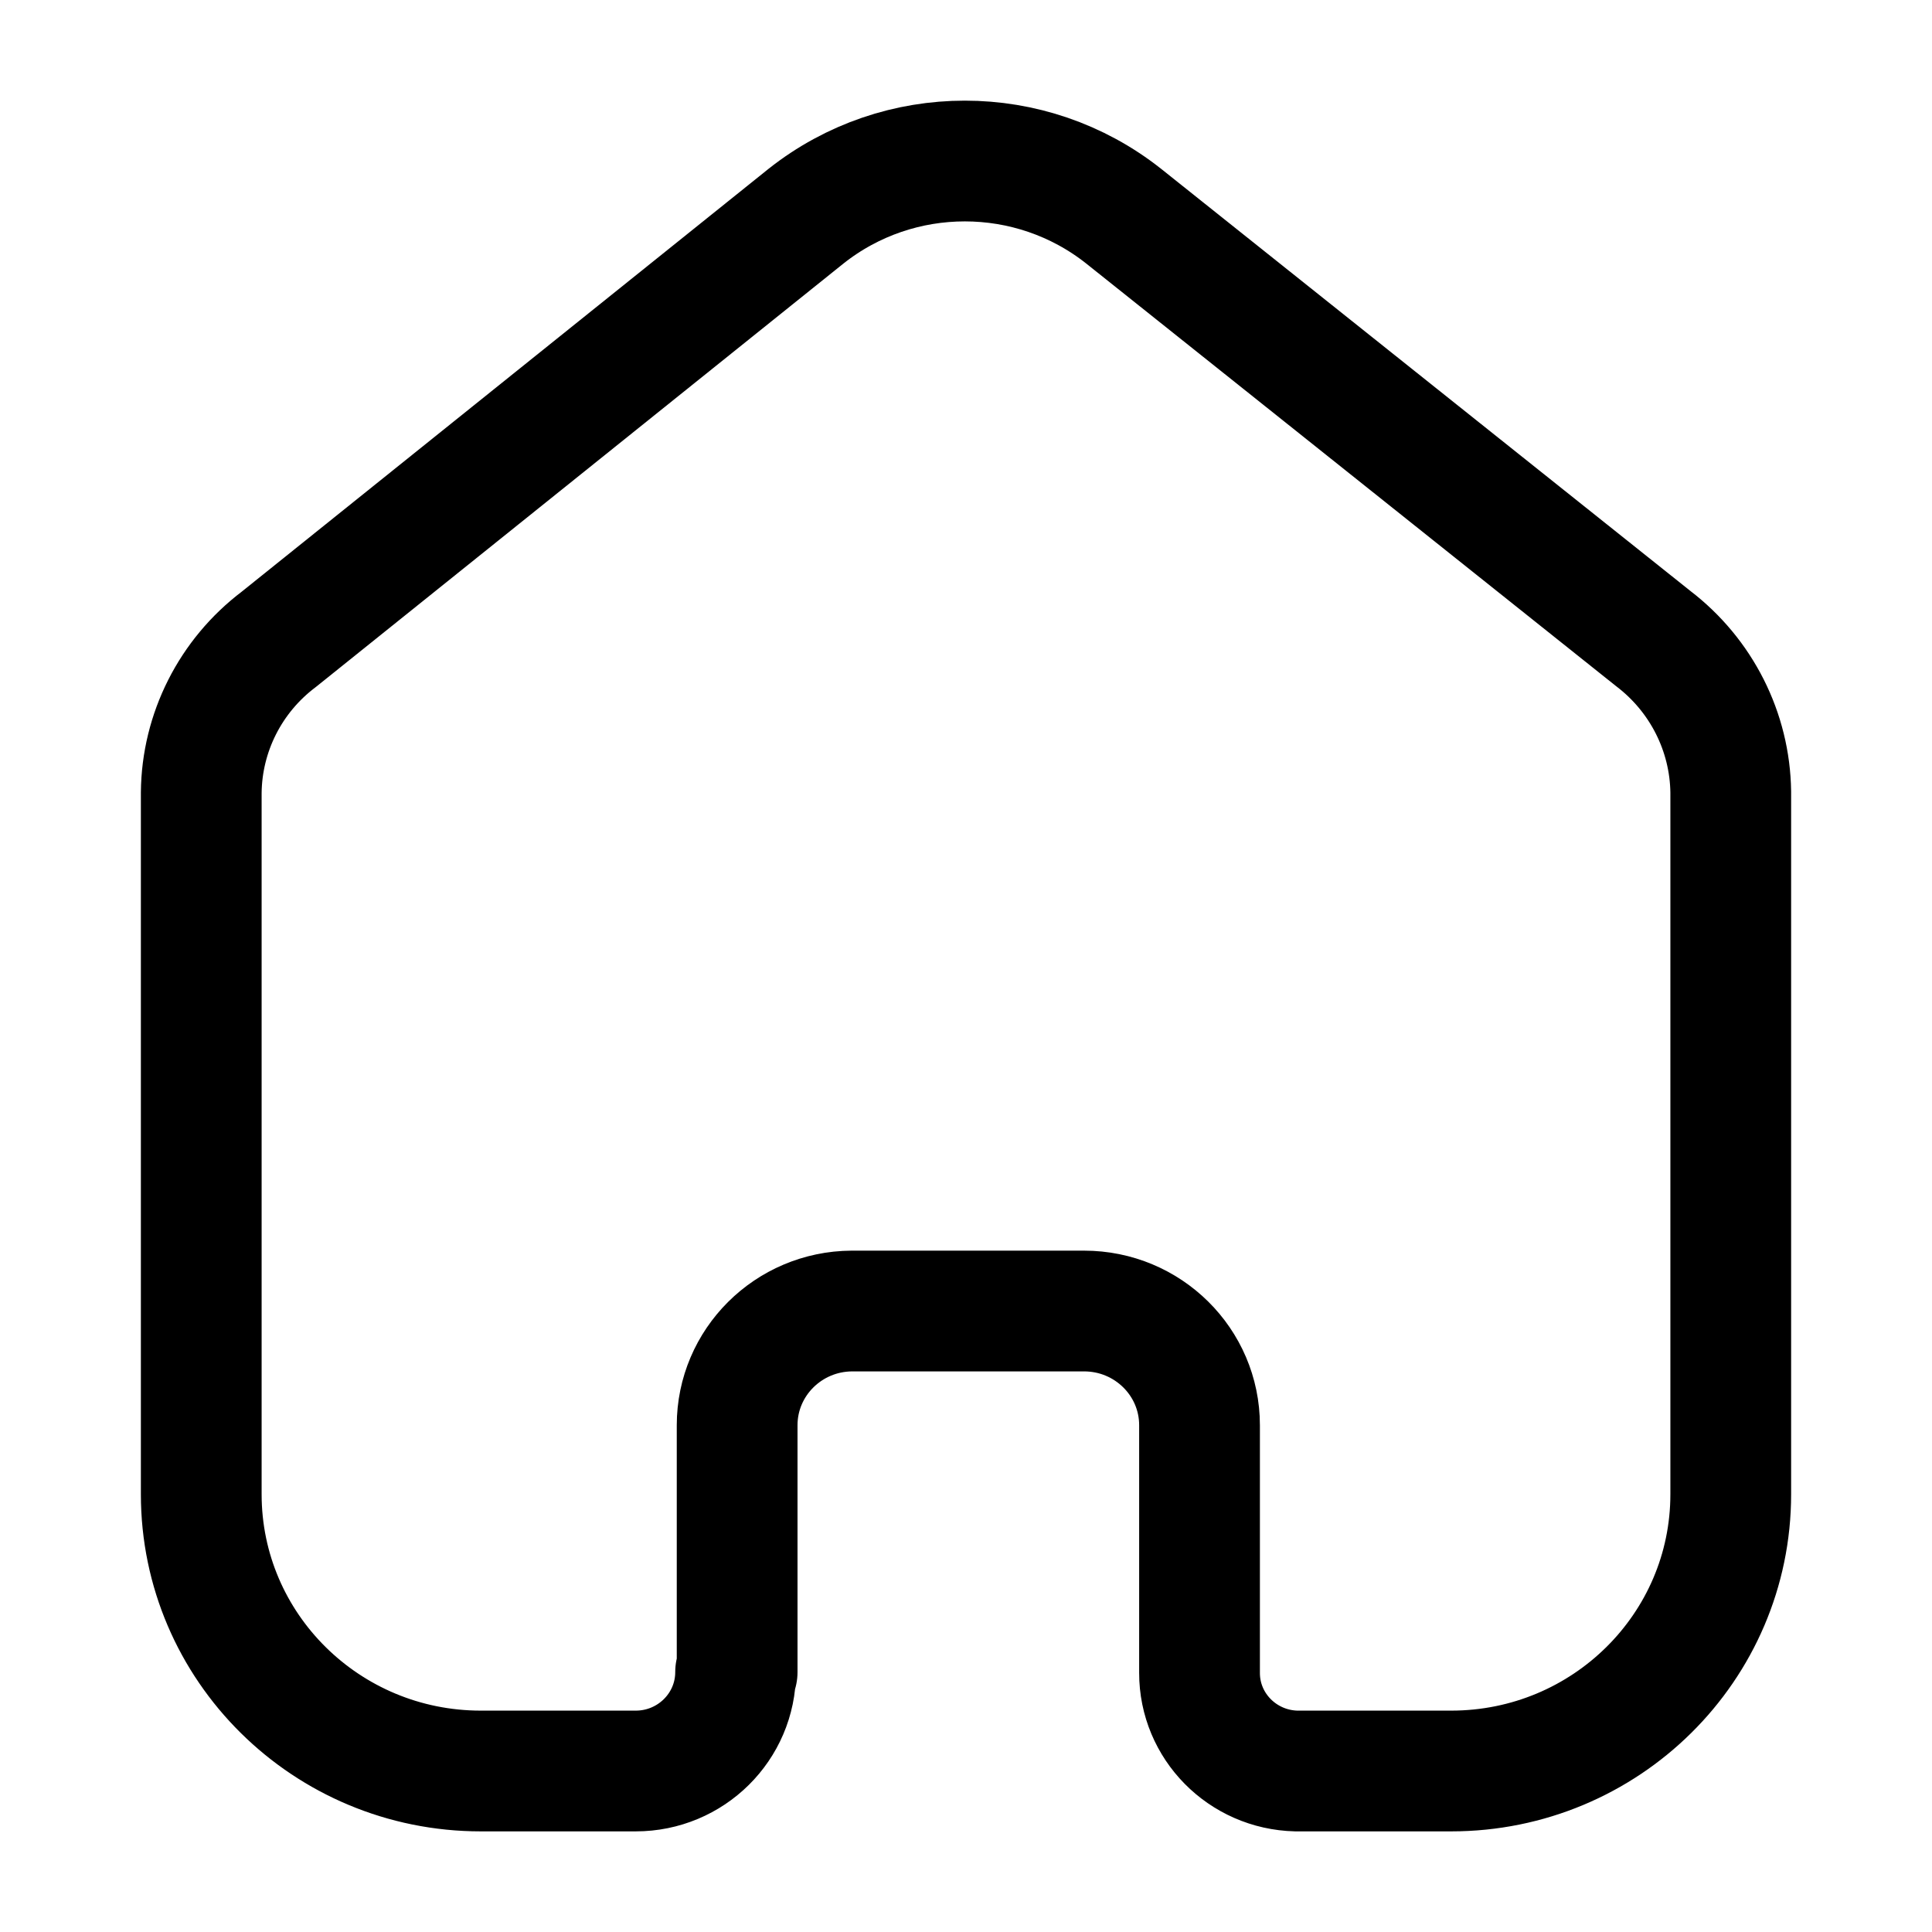
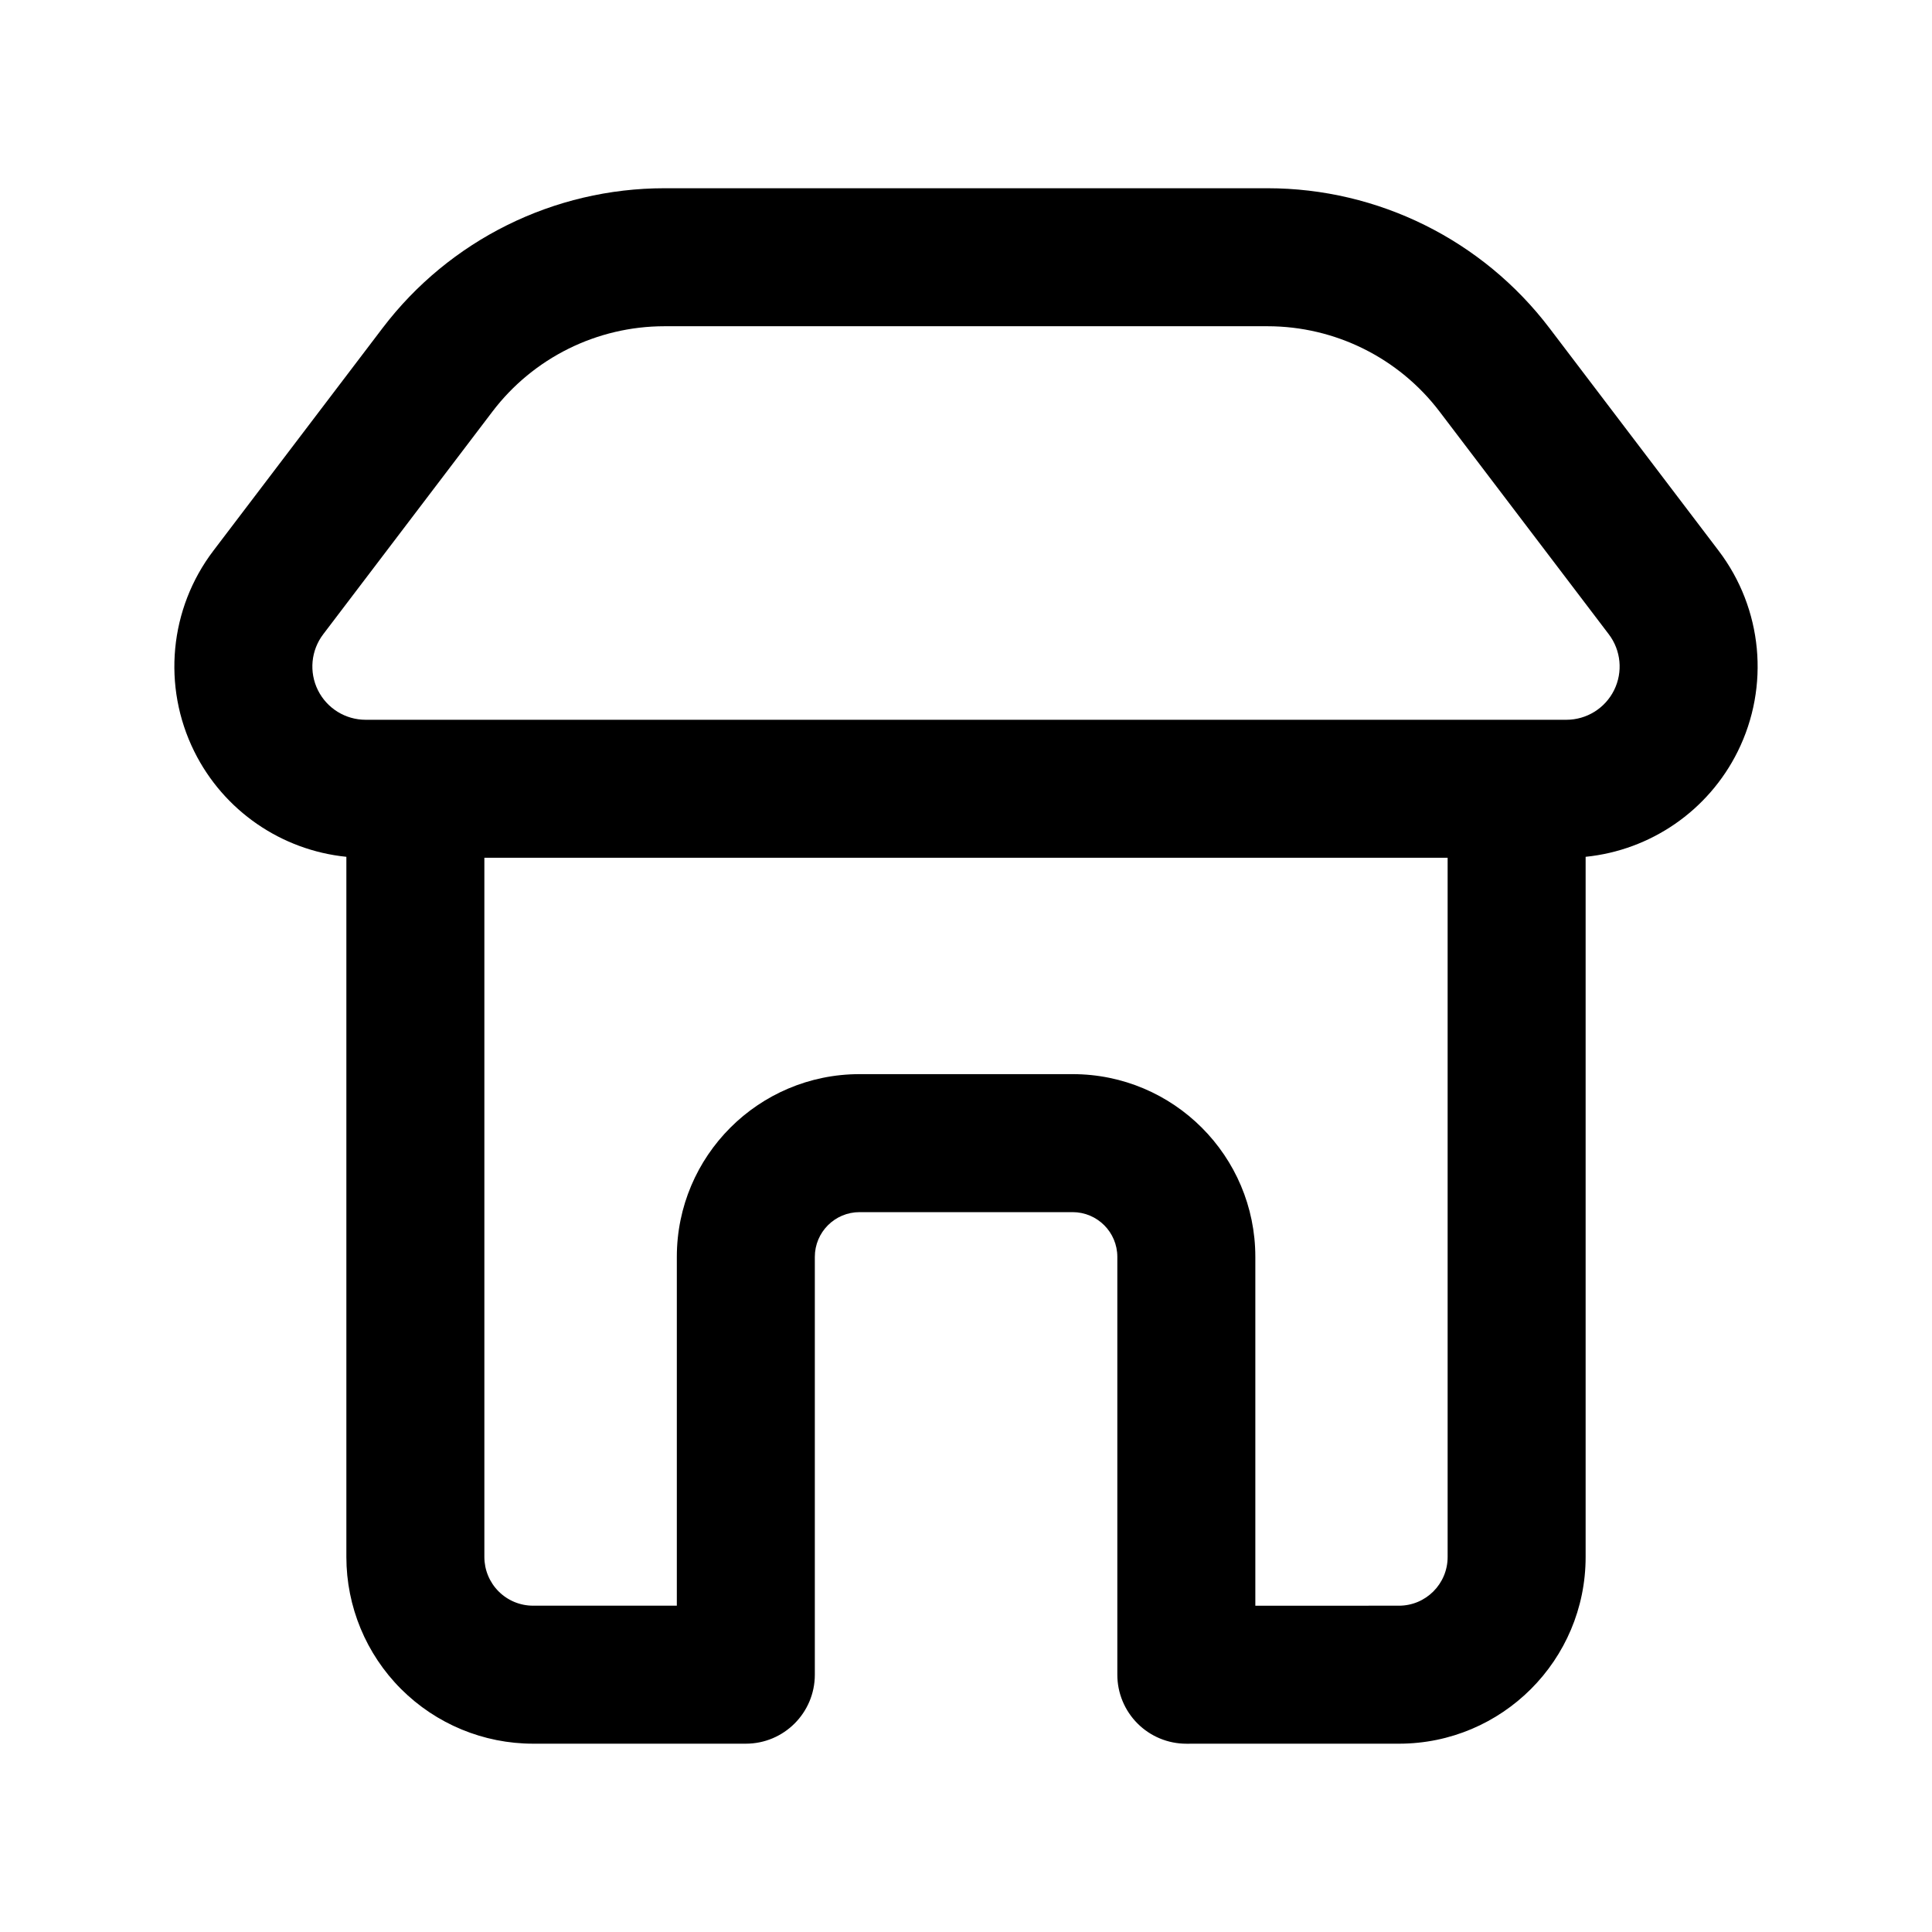
- <svg xmlns="http://www.w3.org/2000/svg" width="24px" height="24px" viewBox="0 0 24 24" version="1.1">
-   <g id="Iconly/Light/Home" stroke="#000000" stroke-width="1.5" fill="none" fill-rule="evenodd" stroke-linecap="round" stroke-linejoin="round">
-     <g id="Home" transform="translate(2.5, 2)" stroke="#000000" stroke-width="1.5">
-       <path d="M6.657,18.771 L6.657,15.705 C6.657,14.925 7.293,14.291 8.081,14.286 L10.967,14.286 C11.759,14.286 12.401,14.921 12.401,15.705 L12.401,15.705 L12.401,18.781 C12.4,19.443 12.934,19.984 13.603,20 L15.527,20 C17.445,20 19,18.461 19,16.562 L19,16.562 L19,7.838 C18.99,7.091 18.635,6.389 18.038,5.933 L11.458,0.685 C10.305,-0.228 8.666,-0.228 7.513,0.685 L0.962,5.943 C0.362,6.397 0.007,7.1 0,7.847 L0,16.562 C0,18.461 1.555,20 3.473,20 L5.397,20 C6.082,20 6.638,19.45 6.638,18.771 L6.638,18.771" />
-     </g>
-   </g>
+ <svg xmlns="http://www.w3.org/2000/svg" width="100%" height="100%" viewBox="0 0 2100 2100" version="1.1" xmlnsXlink="http://www.w3.org/1999/xlink" xmlSpace="preserve" xmlnsSerif="http://www.serif.com/" style="fill-rule:evenodd;clip-rule:evenodd;stroke-linejoin:round;stroke-miterlimit:2;">
+   <path d="M376.488,931.313L376.488,1692.39C376.488,1746.2 397.866,1797.82 435.921,1835.87C473.975,1873.93 525.587,1895.31 579.404,1895.31C579.404,1895.31 810.682,1895.31 810.682,1895.31C852.103,1895.31 885.682,1861.73 885.682,1820.31L885.682,1366.18C885.682,1339.32 907.456,1317.54 934.315,1317.54C934.315,1317.54 1165.86,1317.54 1165.86,1317.54C1192.72,1317.54 1214.49,1339.32 1214.49,1366.18C1214.49,1535.92 1214.49,1820.35 1214.49,1820.35C1214.49,1840.24 1222.39,1859.32 1236.46,1873.38C1250.53,1887.45 1269.61,1895.35 1289.5,1895.35C1289.5,1895.35 1417.48,1895.33 1520.62,1895.32C1632.68,1895.31 1723.51,1804.46 1723.51,1692.4L1723.51,931.313C1794.13,924.177 1856.85,881.298 1888.82,816.848C1923.92,746.087 1915.89,661.546 1868.1,598.654C1806.13,517.1 1737.6,426.906 1684.21,356.652C1611.42,260.858 1498.03,204.608 1377.71,204.608L722.287,204.608C601.975,204.608 488.583,260.858 415.791,356.652C415.791,356.652 231.897,598.654 231.897,598.654C184.106,661.546 176.08,746.087 211.183,816.848C243.155,881.298 305.874,924.177 376.488,931.313ZM526.488,932.369L1573.51,932.369C1573.51,932.369 1573.51,1692.4 1573.51,1692.4C1573.51,1721.63 1549.83,1745.32 1520.6,1745.32C1520.6,1745.32 1364.49,1745.34 1364.49,1745.34C1364.49,1745.34 1364.49,1366.18 1364.49,1366.18C1364.49,1256.47 1275.56,1167.54 1165.86,1167.54L934.315,1167.54C824.613,1167.54 735.682,1256.47 735.682,1366.18L735.682,1745.31C735.682,1745.31 579.404,1745.31 579.404,1745.31C565.37,1745.31 551.91,1739.73 541.987,1729.81C532.063,1719.88 526.488,1706.42 526.488,1692.39L526.488,932.369ZM1702.56,782.369L397.443,782.369C375.44,782.369 355.336,769.901 345.558,750.189C335.779,730.477 338.015,706.927 351.328,689.408C413.3,607.854 481.836,517.66 535.222,447.405C579.649,388.939 648.857,354.608 722.287,354.608C722.287,354.608 1377.71,354.608 1377.71,354.608C1451.14,354.608 1520.35,388.939 1564.78,447.405C1618.16,517.66 1686.7,607.854 1748.67,689.408C1761.99,706.927 1764.22,730.477 1754.44,750.189C1744.66,769.901 1724.56,782.369 1702.56,782.369Z" />
</svg>
